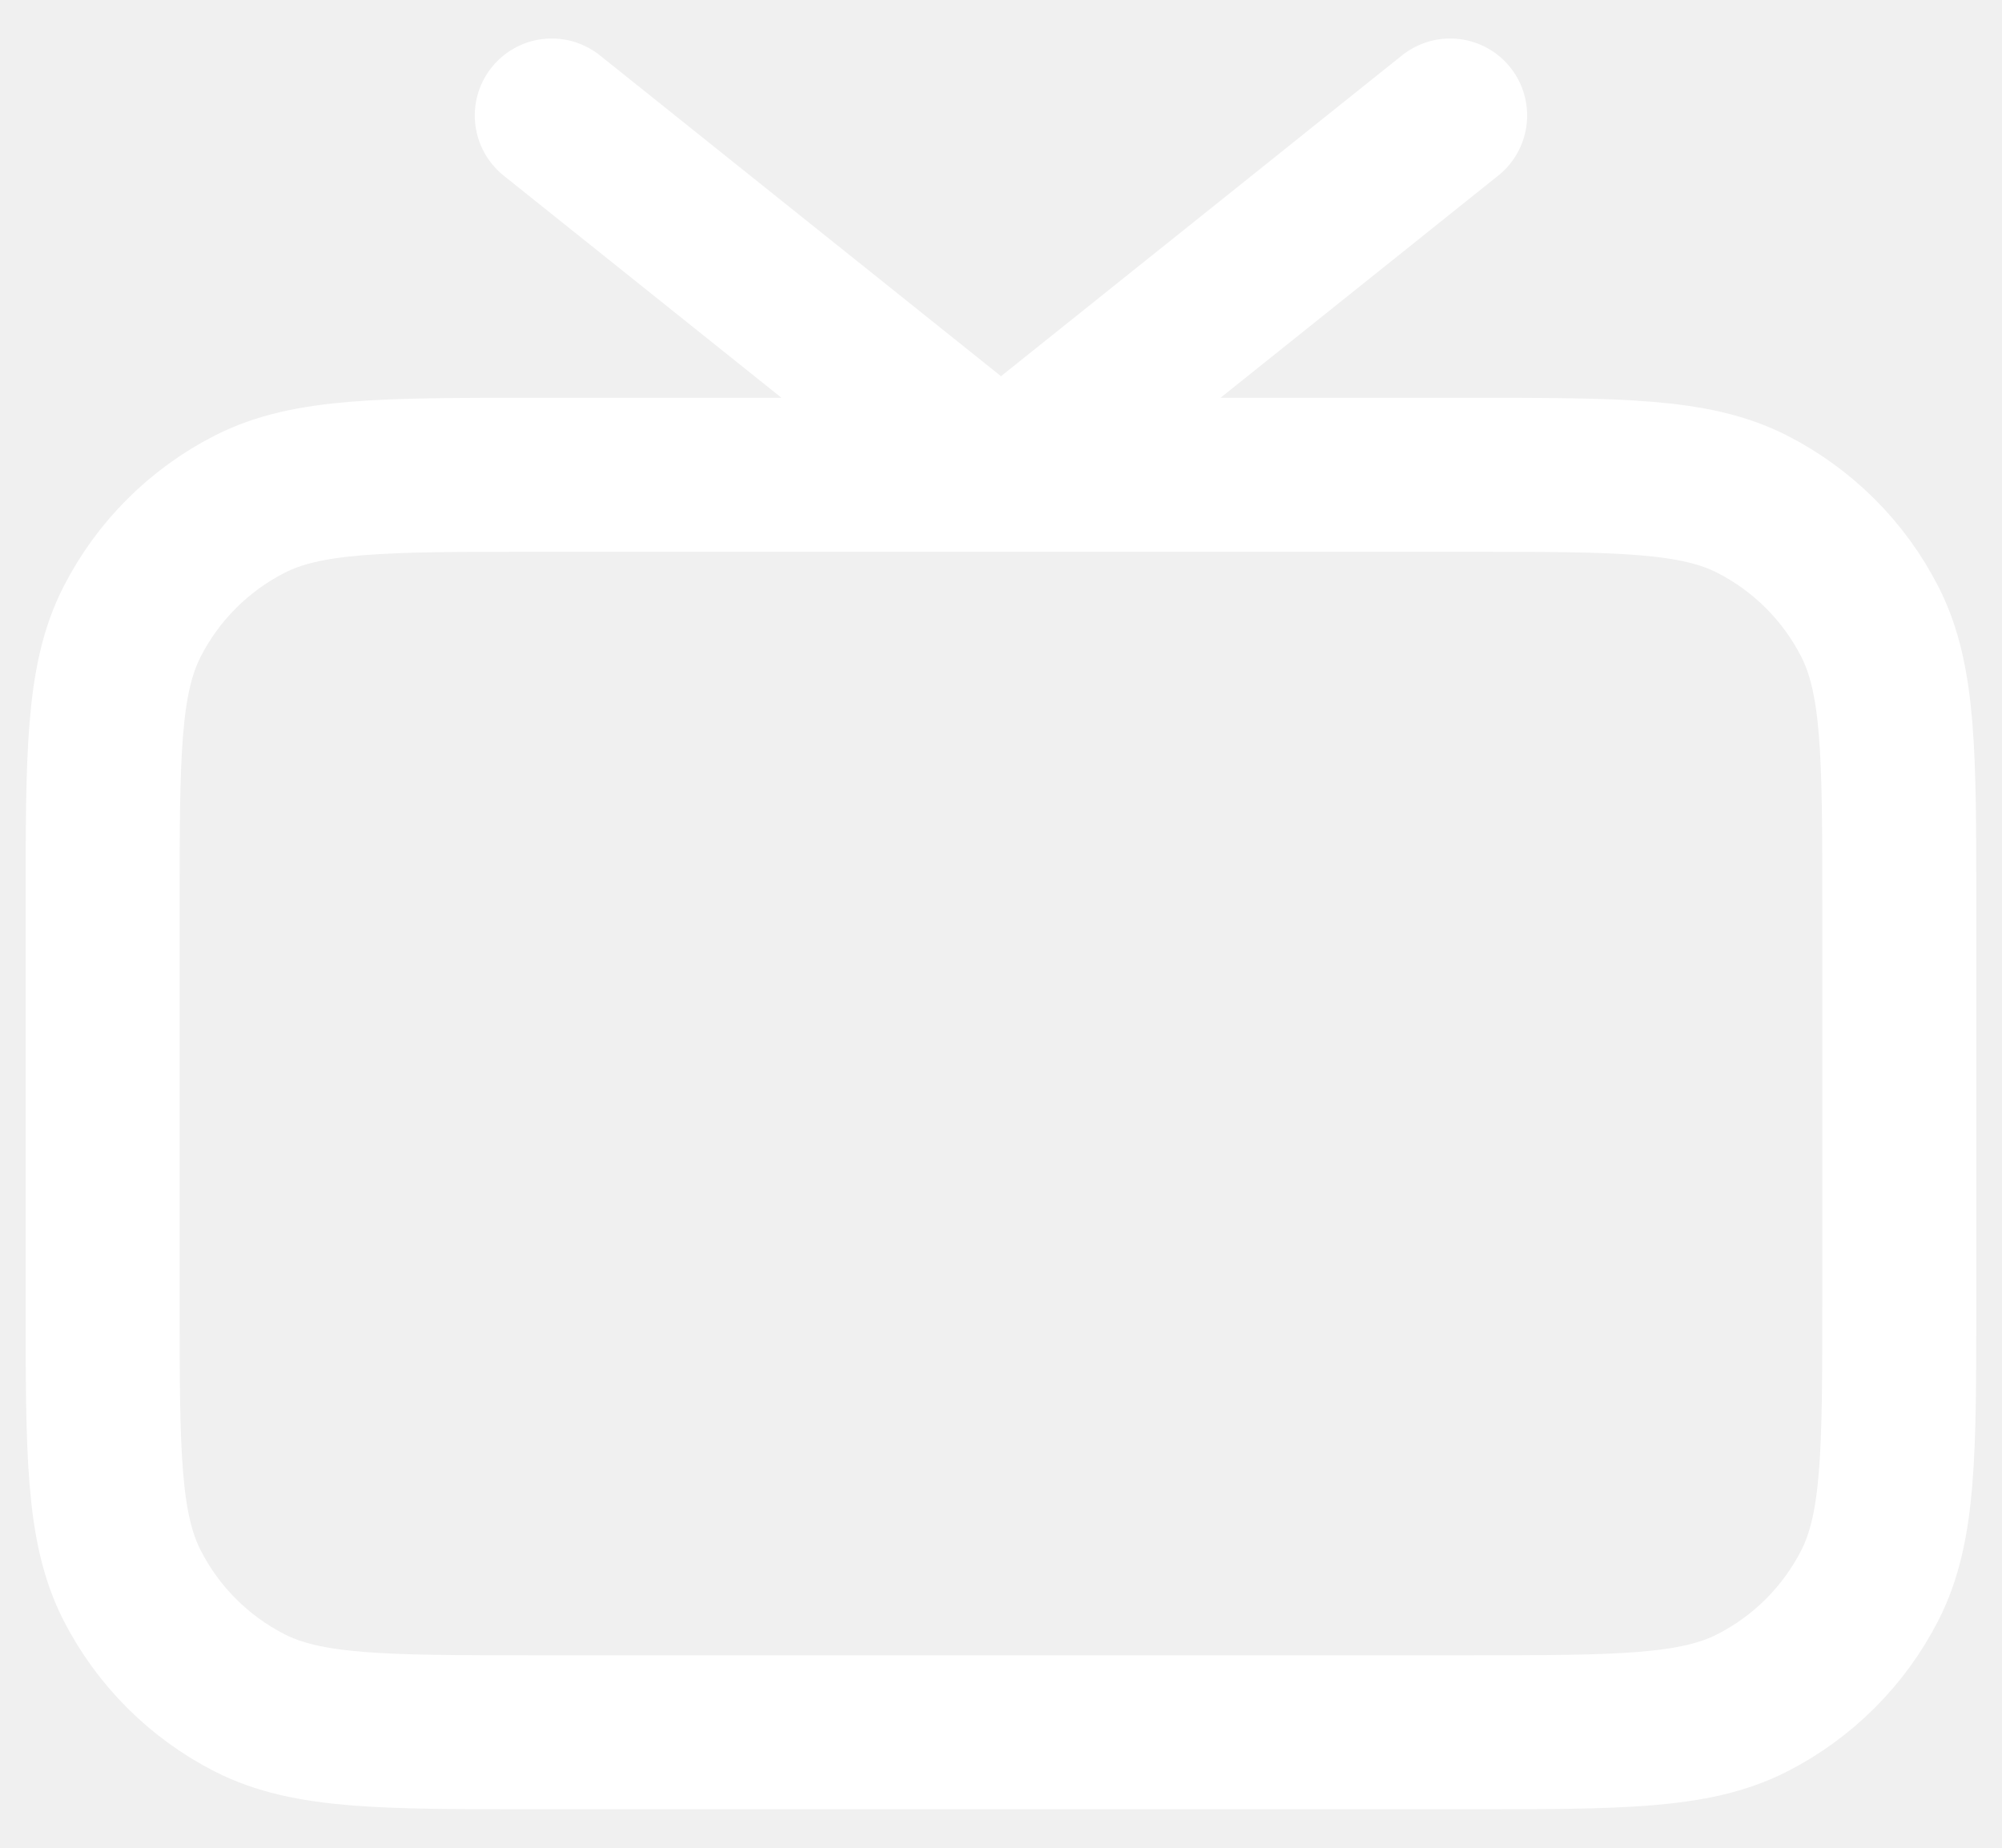
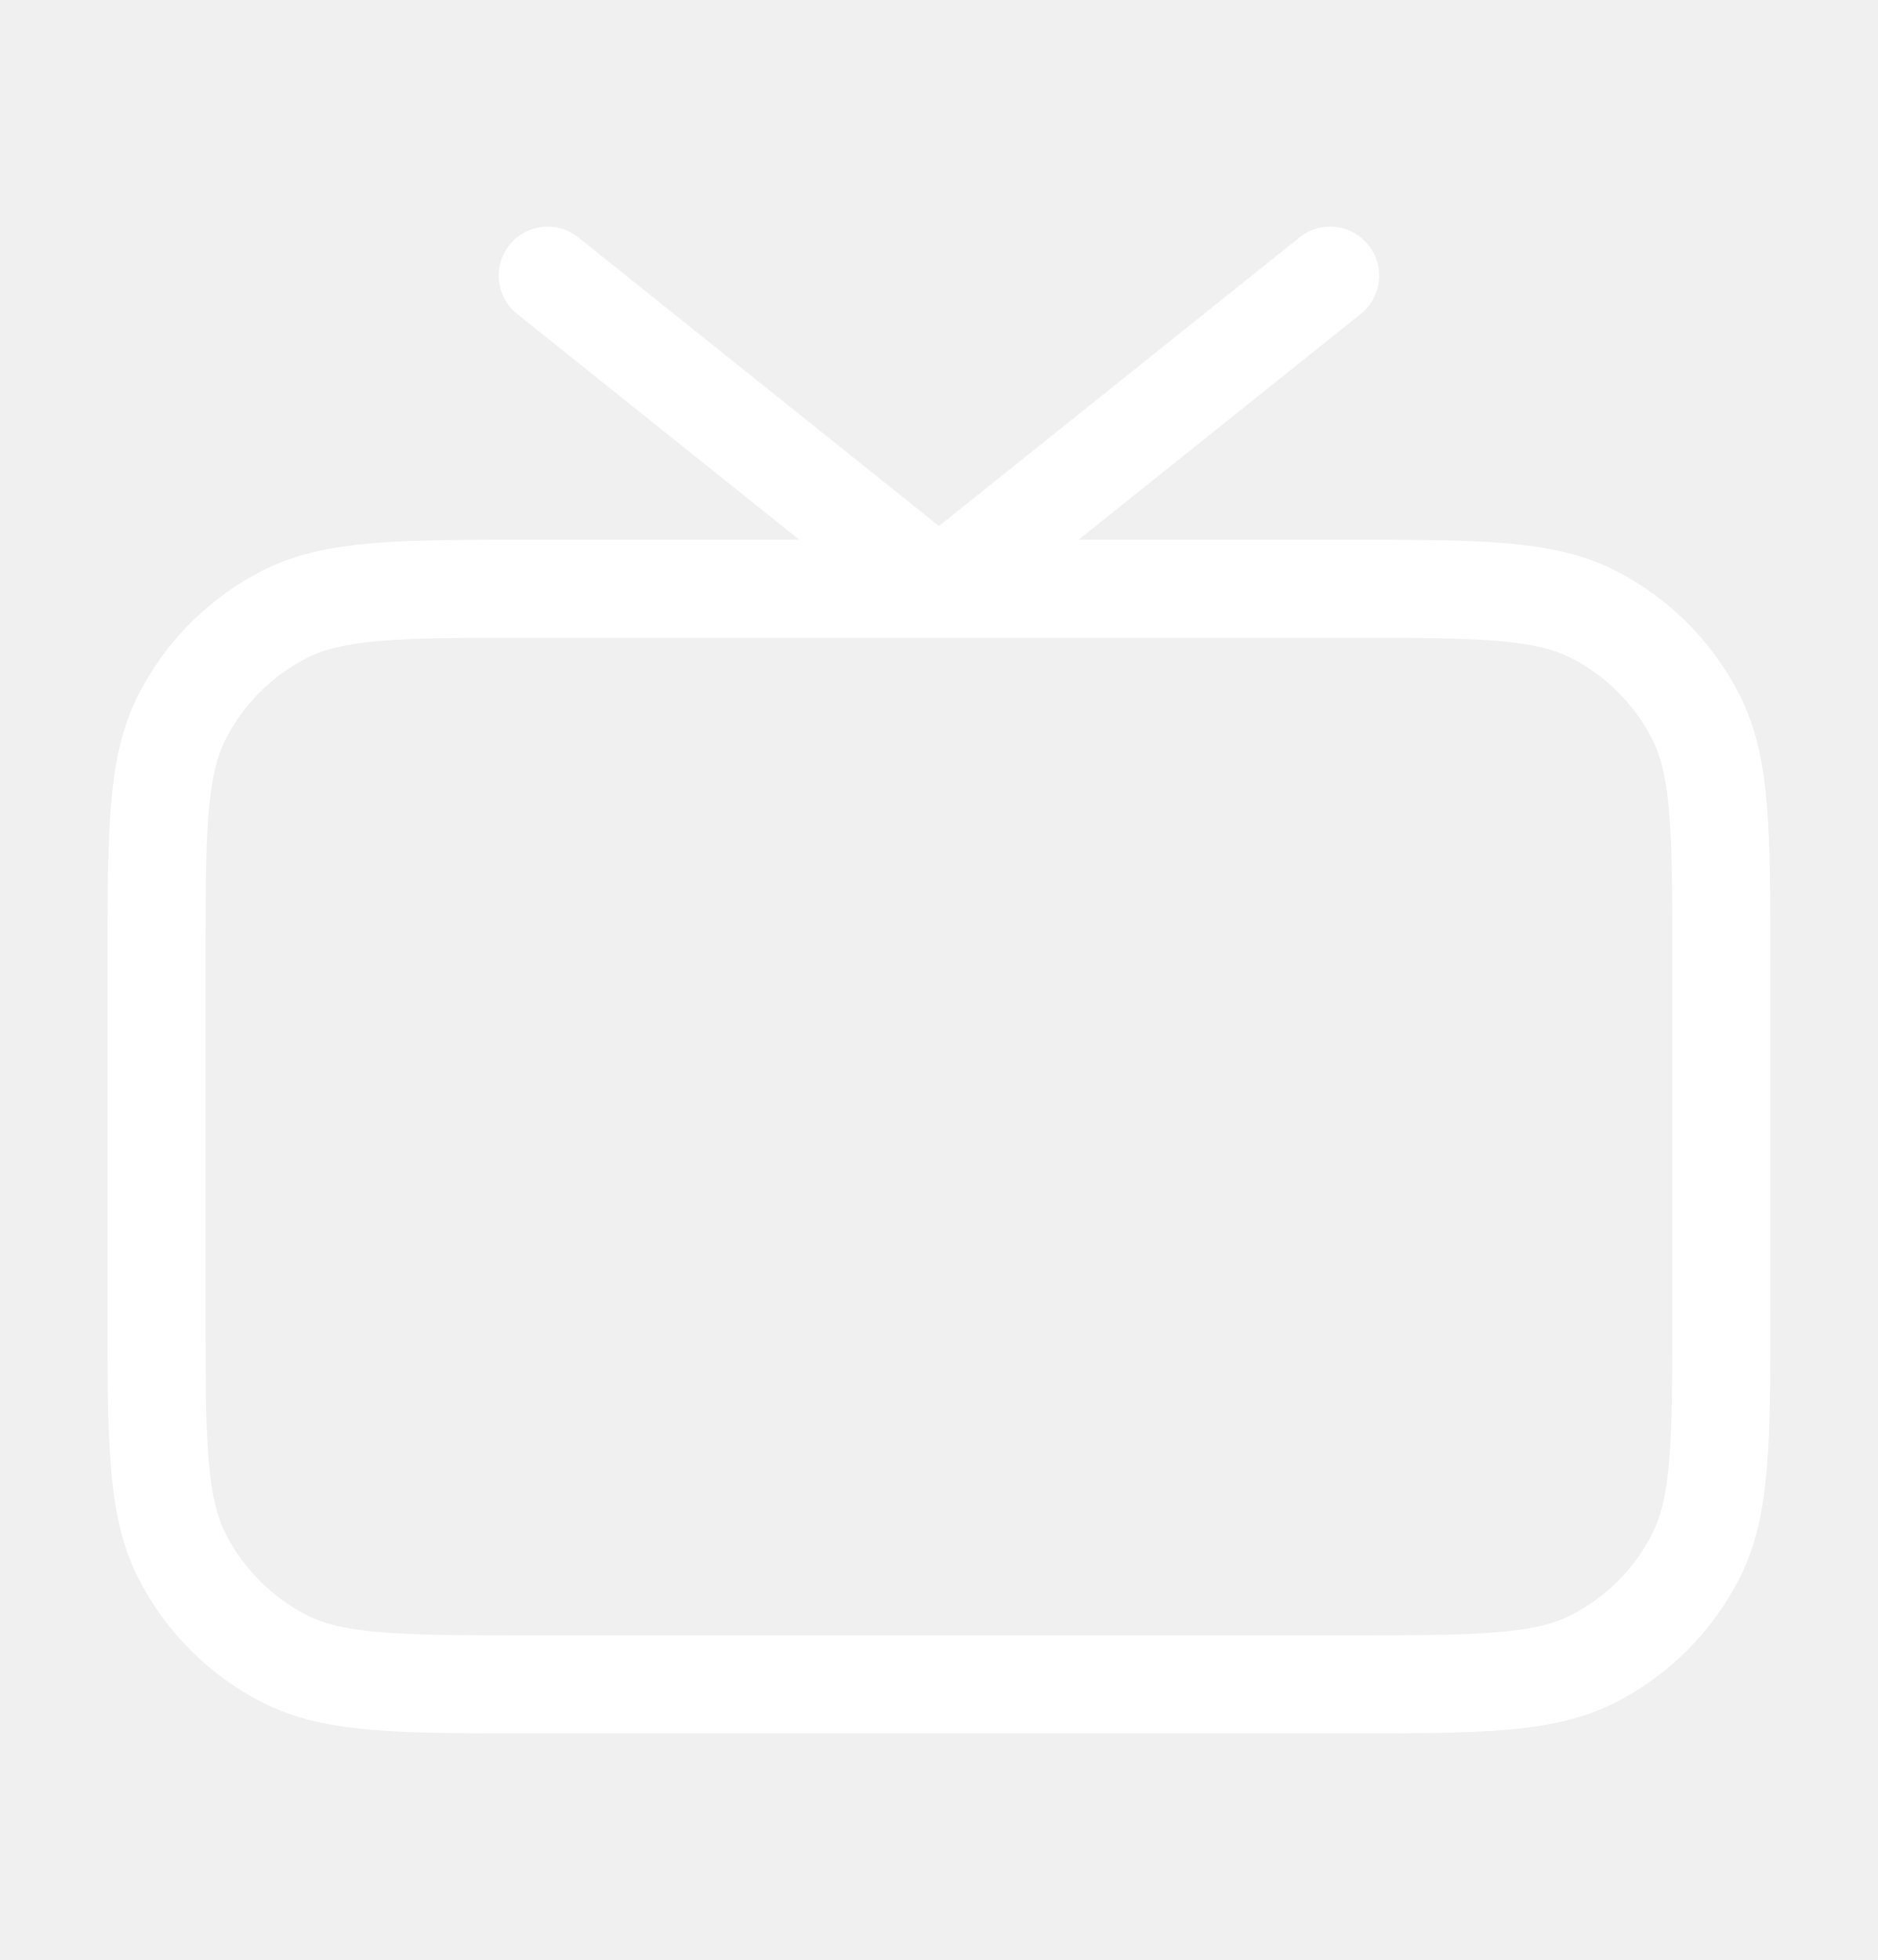
- <svg xmlns="http://www.w3.org/2000/svg" width="26" height="24" viewBox="0 0 26 24" fill="none">
-   <path d="M18.833 1.5L13 6.167L7.166 1.5M6.933 22.5H19.066C21.026 22.5 22.007 22.5 22.755 22.119C23.414 21.783 23.949 21.248 24.285 20.589C24.666 19.84 24.666 18.86 24.666 16.9V11.767C24.666 9.807 24.666 8.827 24.285 8.078C23.949 7.419 23.414 6.884 22.755 6.548C22.007 6.167 21.026 6.167 19.066 6.167H6.933C4.973 6.167 3.993 6.167 3.244 6.548C2.585 6.884 2.05 7.419 1.714 8.078C1.333 8.827 1.333 9.807 1.333 11.767V16.9C1.333 18.86 1.333 19.84 1.714 20.589C2.05 21.248 2.585 21.783 3.244 22.119C3.993 22.5 4.973 22.5 6.933 22.5Z" stroke="white" stroke-width="2" stroke-linecap="round" stroke-linejoin="round" />
+ <svg xmlns="http://www.w3.org/2000/svg" width="23" height="24" viewBox="0 0 23 24" fill="none">
+   <path d="M16.292 3.375L11.5 7.209L6.708 3.375M6.517 20.625H16.483C18.093 20.625 18.899 20.625 19.514 20.312C20.055 20.036 20.494 19.596 20.77 19.055C21.083 18.44 21.083 17.635 21.083 16.025V11.809C21.083 10.198 21.083 9.393 20.77 8.778C20.494 8.237 20.055 7.798 19.514 7.522C18.899 7.209 18.093 7.209 16.483 7.209H6.517C4.907 7.209 4.101 7.209 3.486 7.522C2.946 7.798 2.506 8.237 2.23 8.778C1.917 9.393 1.917 10.198 1.917 11.809V16.025C1.917 17.635 1.917 18.44 2.23 19.055C2.506 19.596 2.946 20.036 3.486 20.312C4.101 20.625 4.907 20.625 6.517 20.625Z" stroke="white" stroke-width="1.2" stroke-linecap="round" stroke-linejoin="round" />
</svg>
